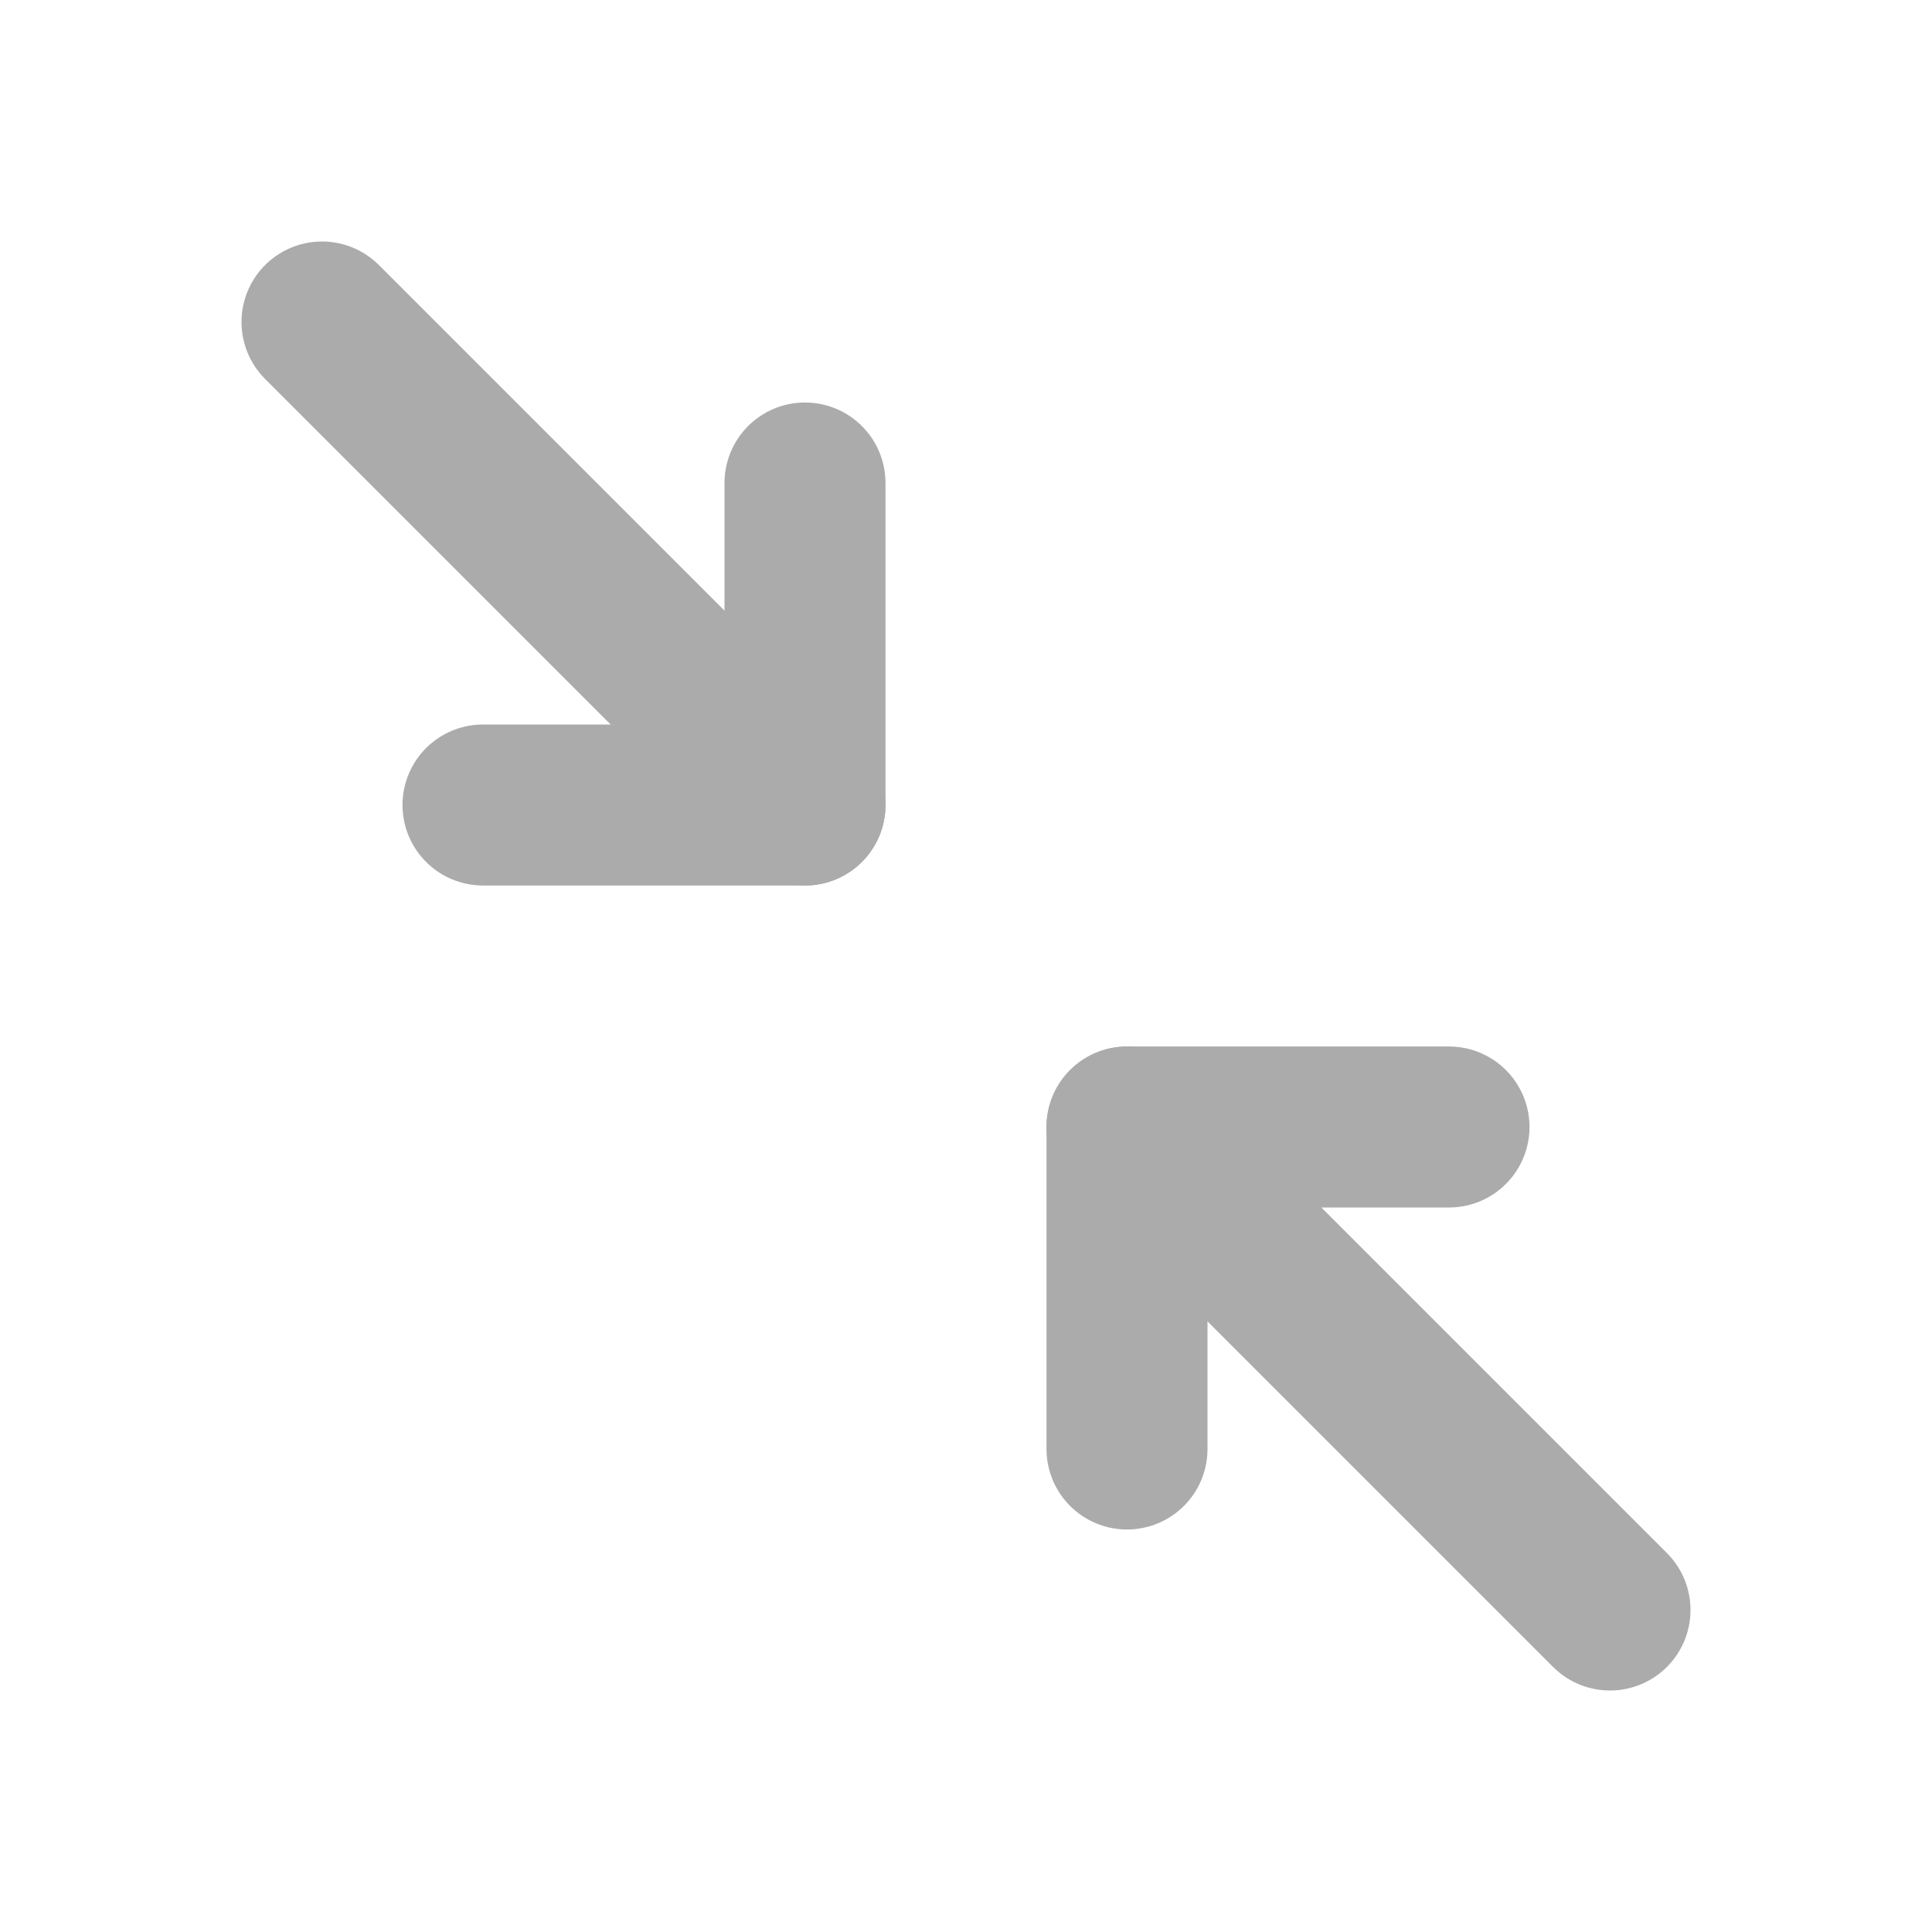
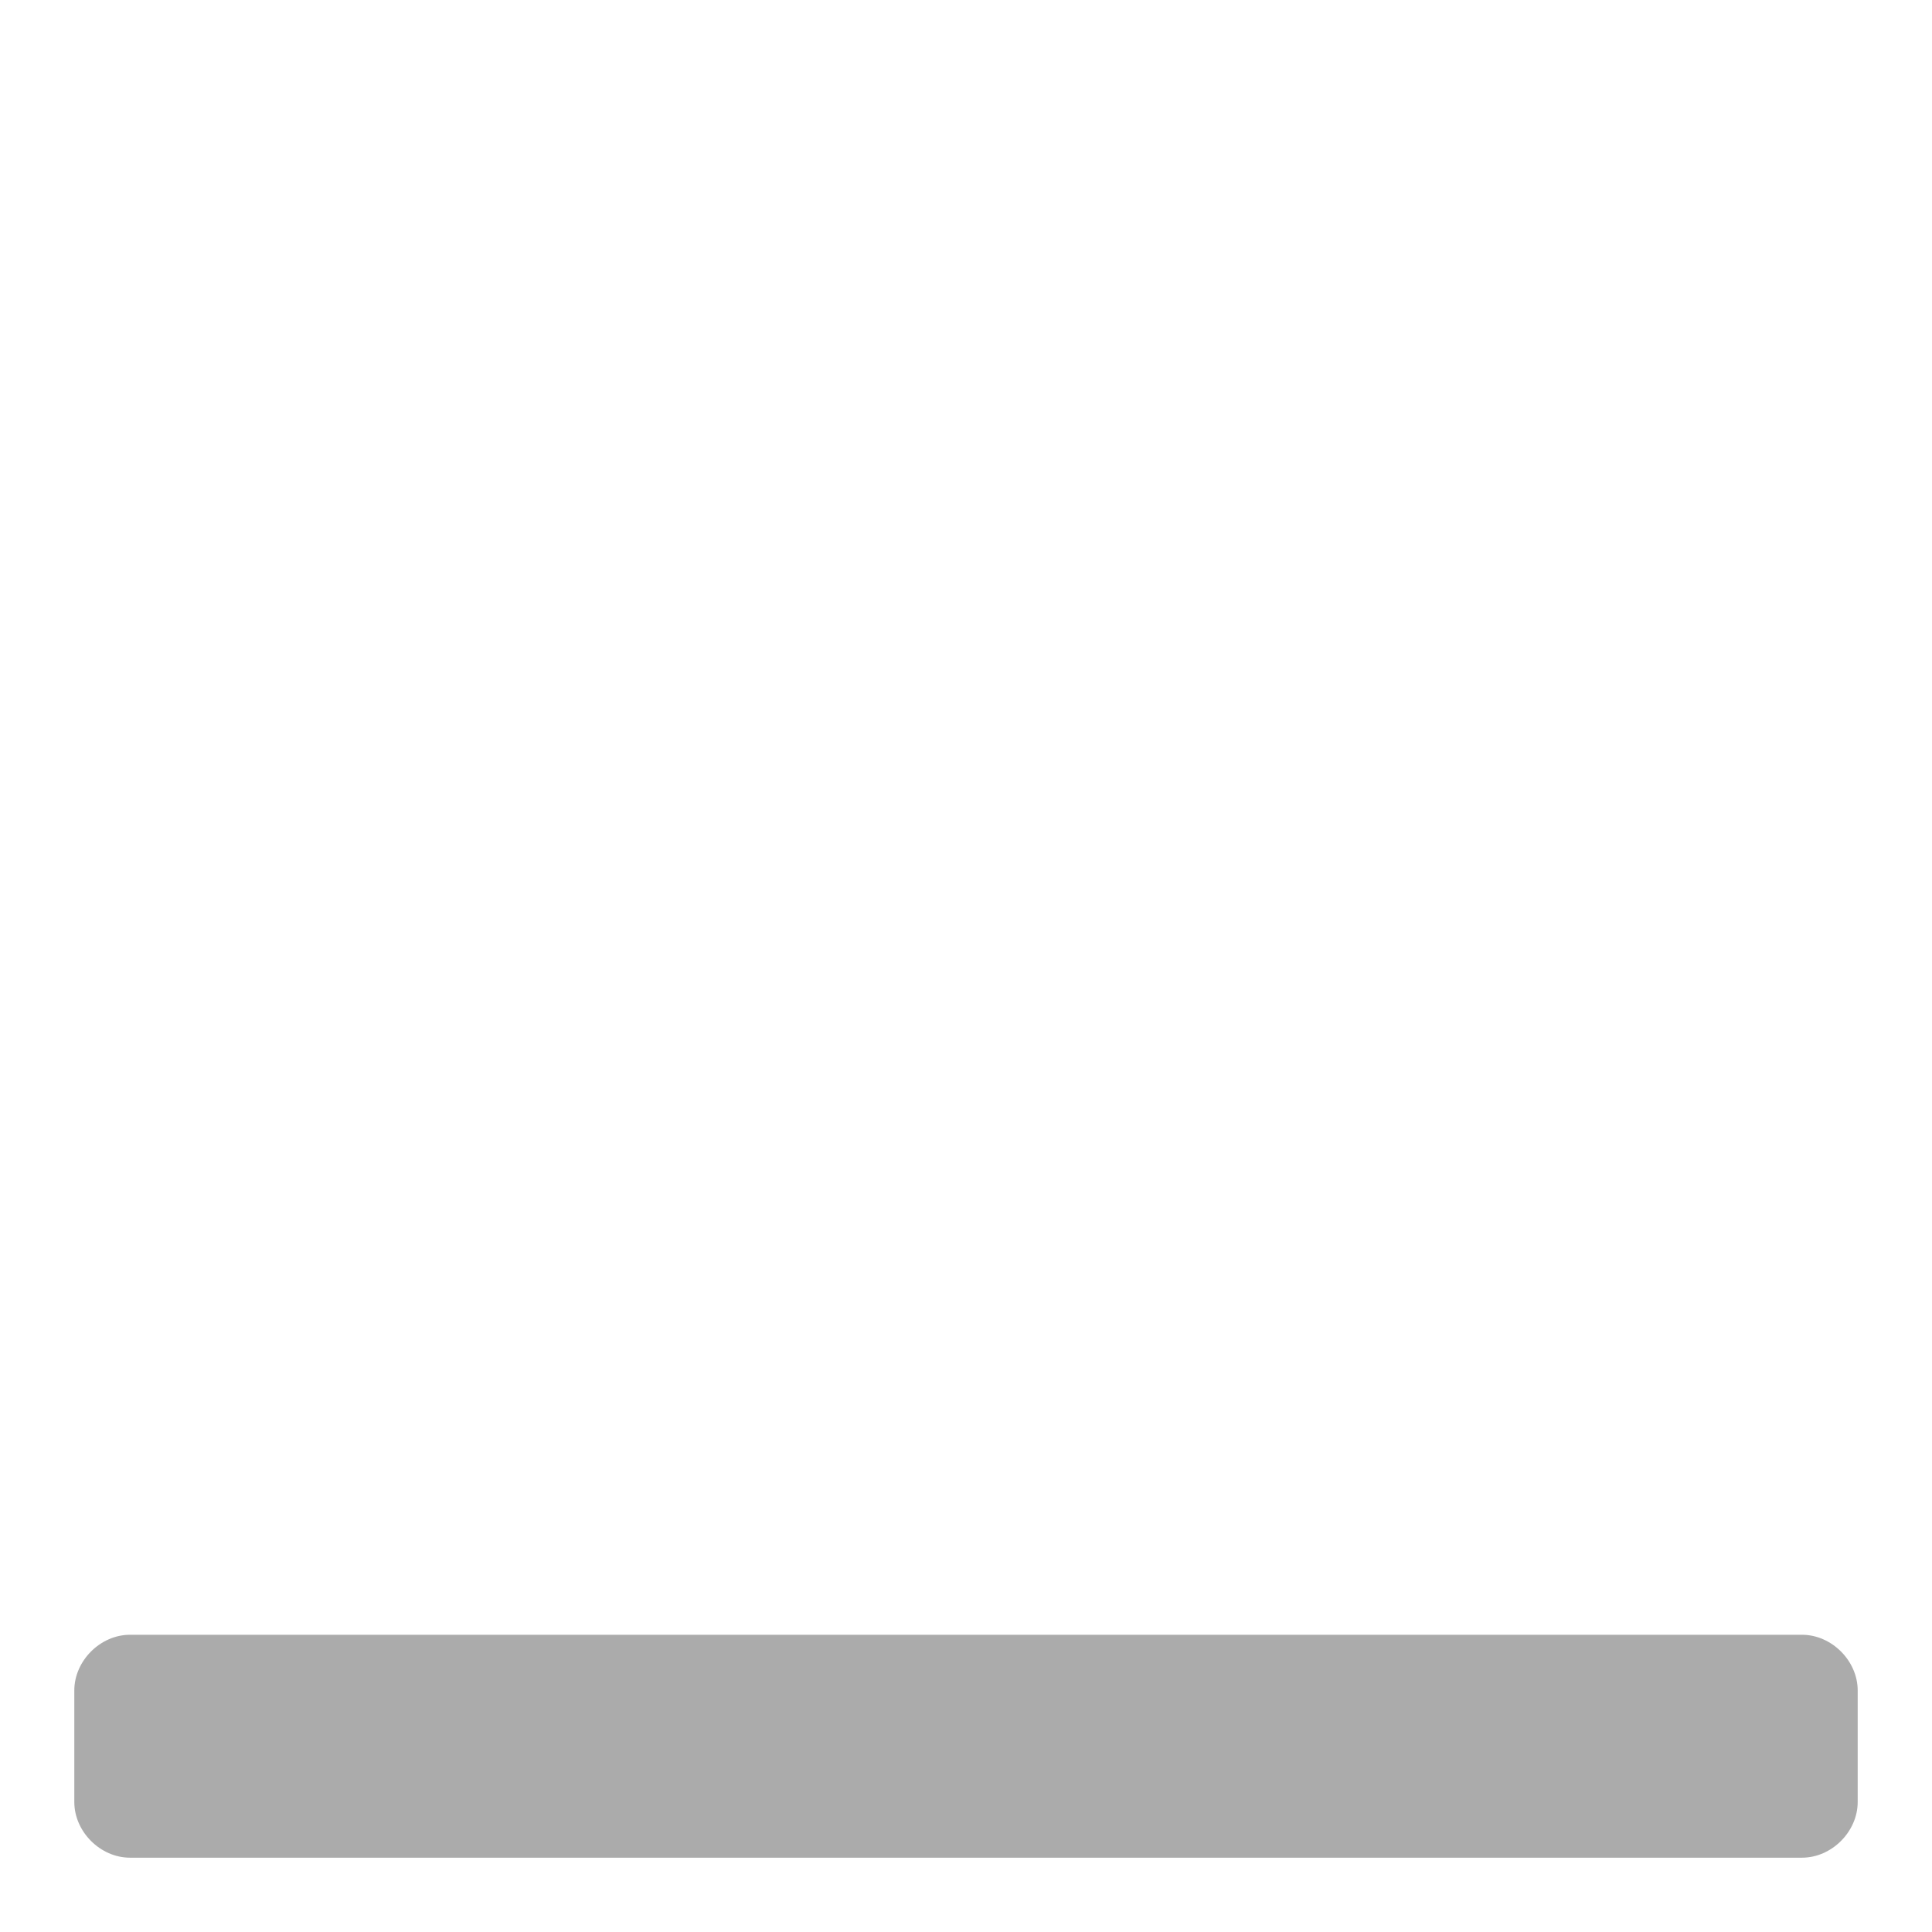
- <svg xmlns="http://www.w3.org/2000/svg" fill="#ABABAB" width="800px" height="800px" viewBox="0 0 24 24" id="minimize-left" data-name="Flat Line" class="icon flat-line">
-   <path id="primary" d="M20,20l-6-6M4,4l6,6" style="fill: none; stroke: #ABABAB; stroke-linecap: round; stroke-linejoin: round; stroke-width: 2;" />
-   <polyline id="primary-2" data-name="primary" points="14 18 14 14 18 14" style="fill: none; stroke: #ABABAB; stroke-linecap: round; stroke-linejoin: round; stroke-width: 2;" />
-   <polyline id="primary-3" data-name="primary" points="10 6 10 10 6 10" style="fill: none; stroke: #ABABAB; stroke-linecap: round; stroke-linejoin: round; stroke-width: 2;" />
+ <svg xmlns="http://www.w3.org/2000/svg" fill="#ABABAB" width="800px" height="800px" viewBox="0 0 52 52" enable-background="new 0 0 52 52" xml:space="preserve">
+   <g>
+     <path d="M50,48.5c0,0.8-0.7,1.5-1.5,1.5h-45C2.7,50,2,49.3,2,48.5v-3C2,44.7,2.7,44,3.5,44h45   c0.8,0,1.5,0.7,1.5,1.5V48.5z" />
+   </g>
</svg>
